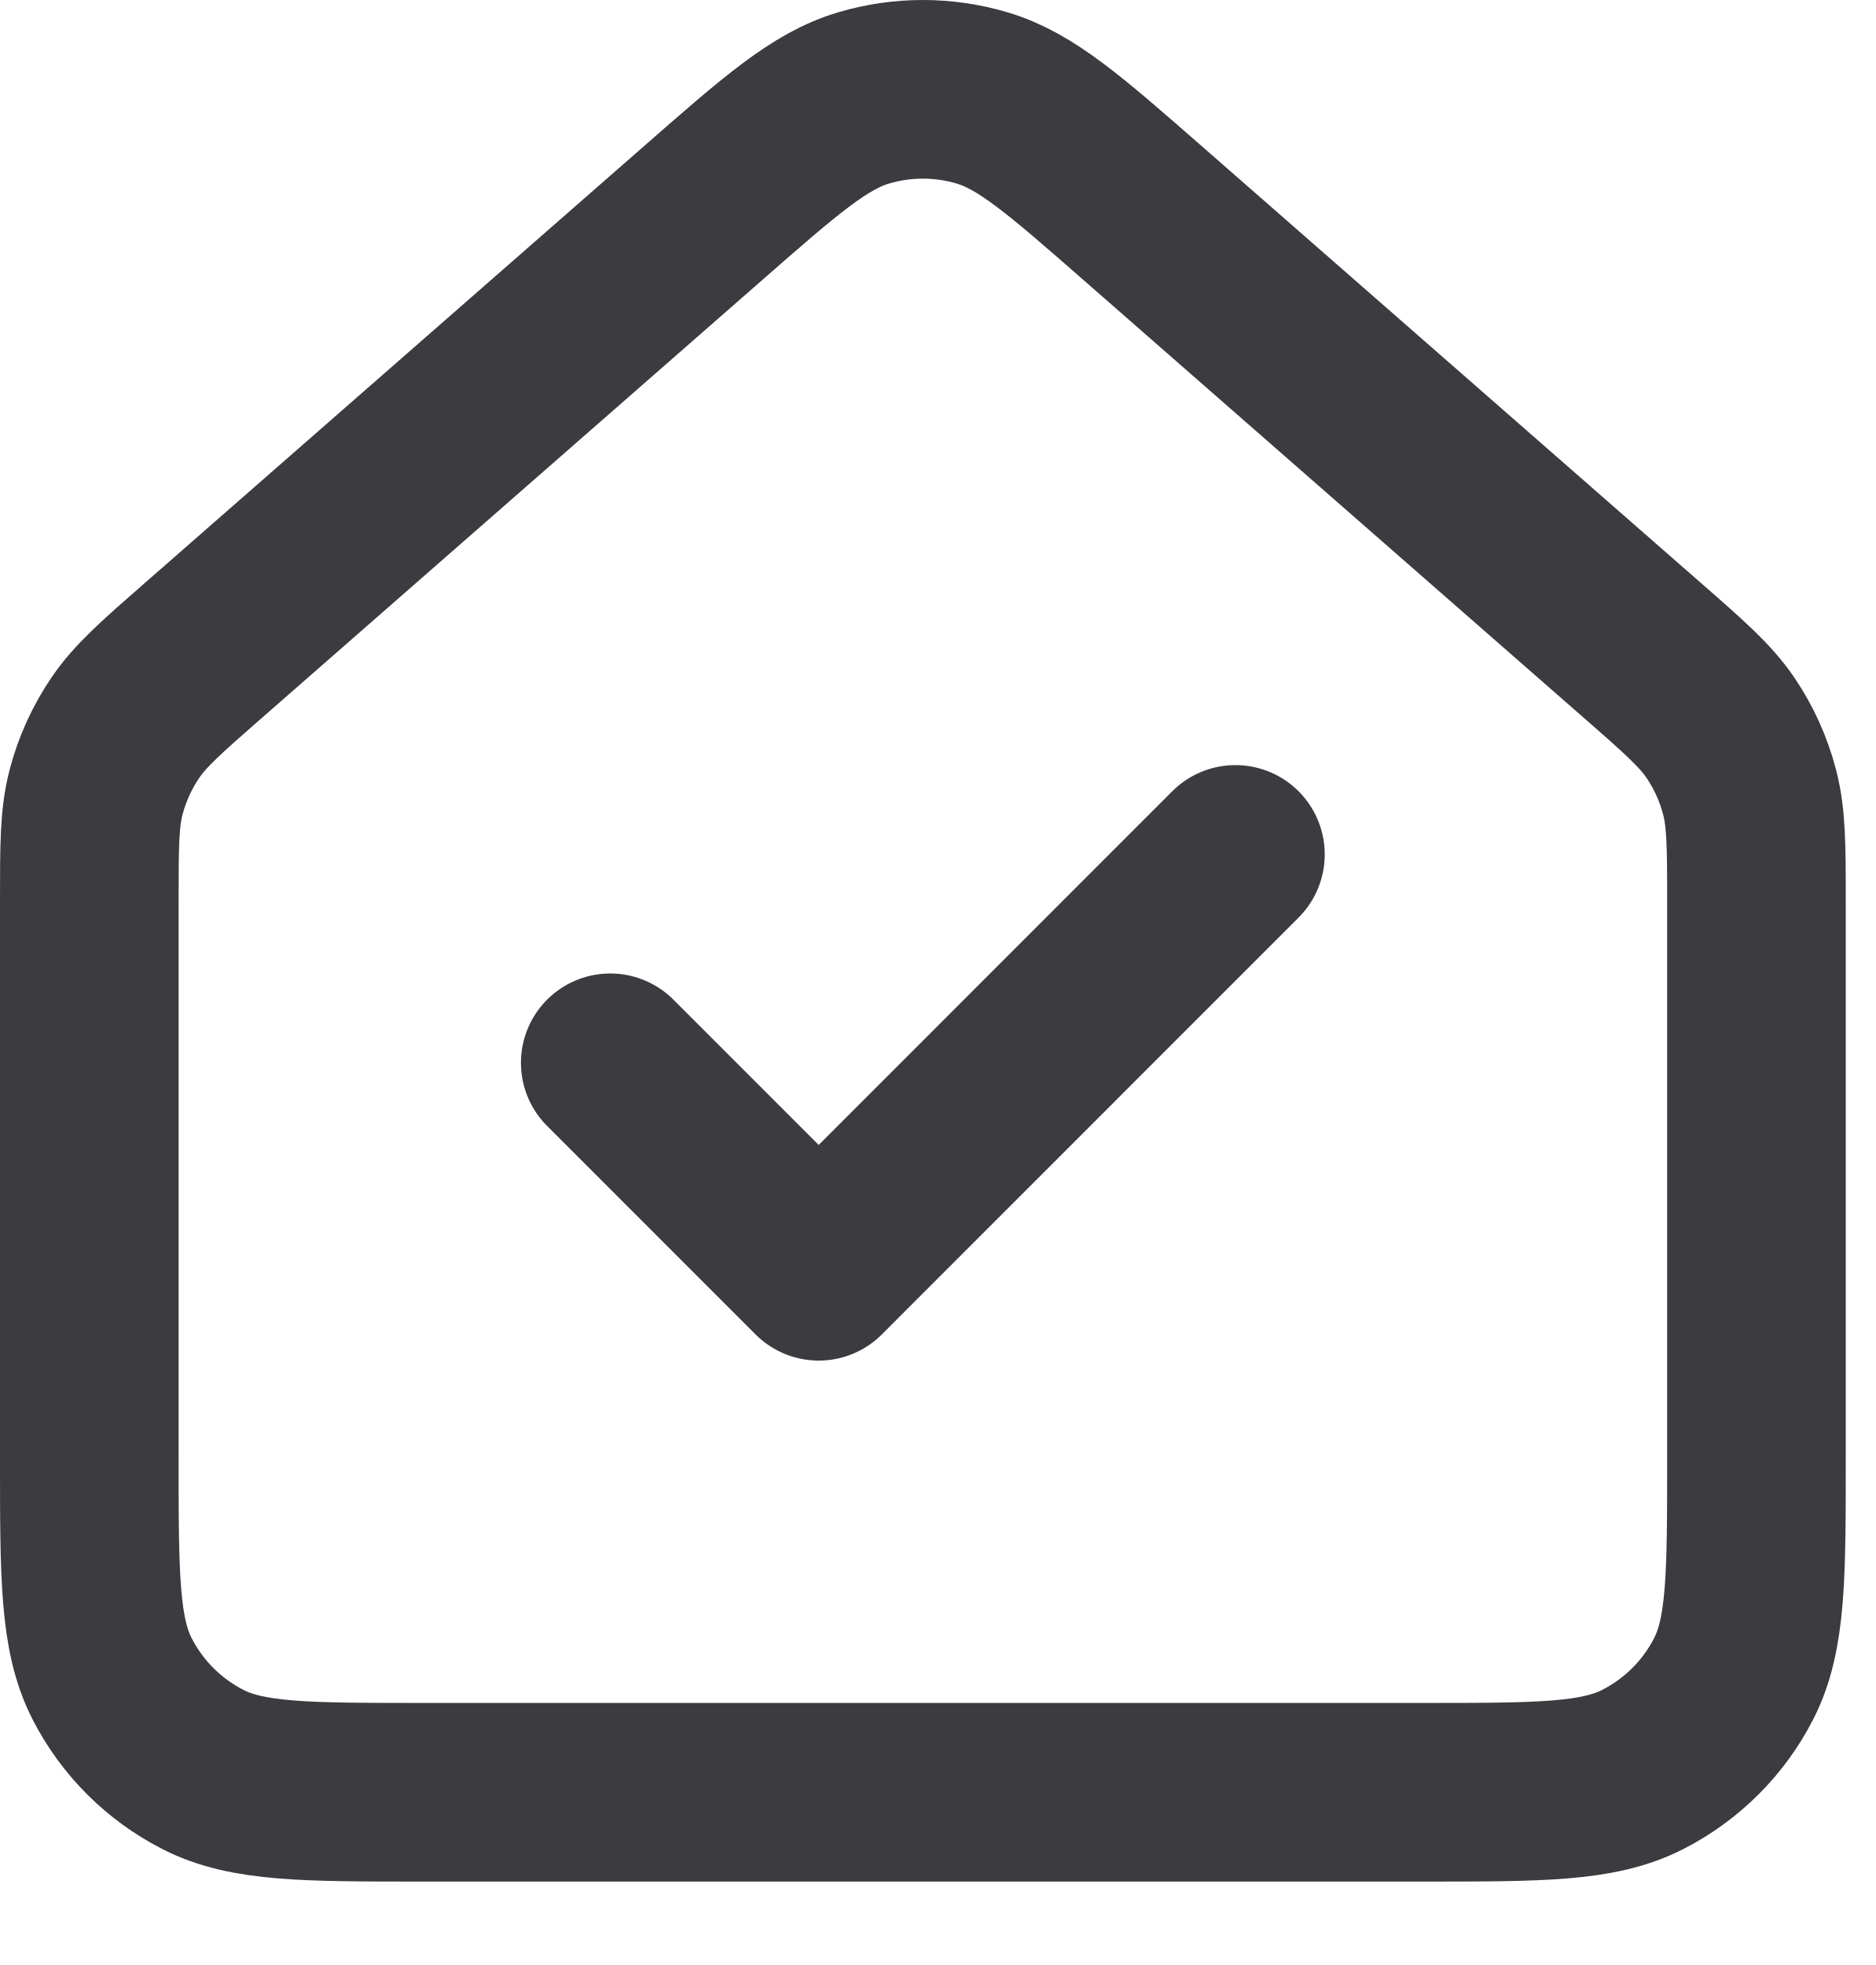
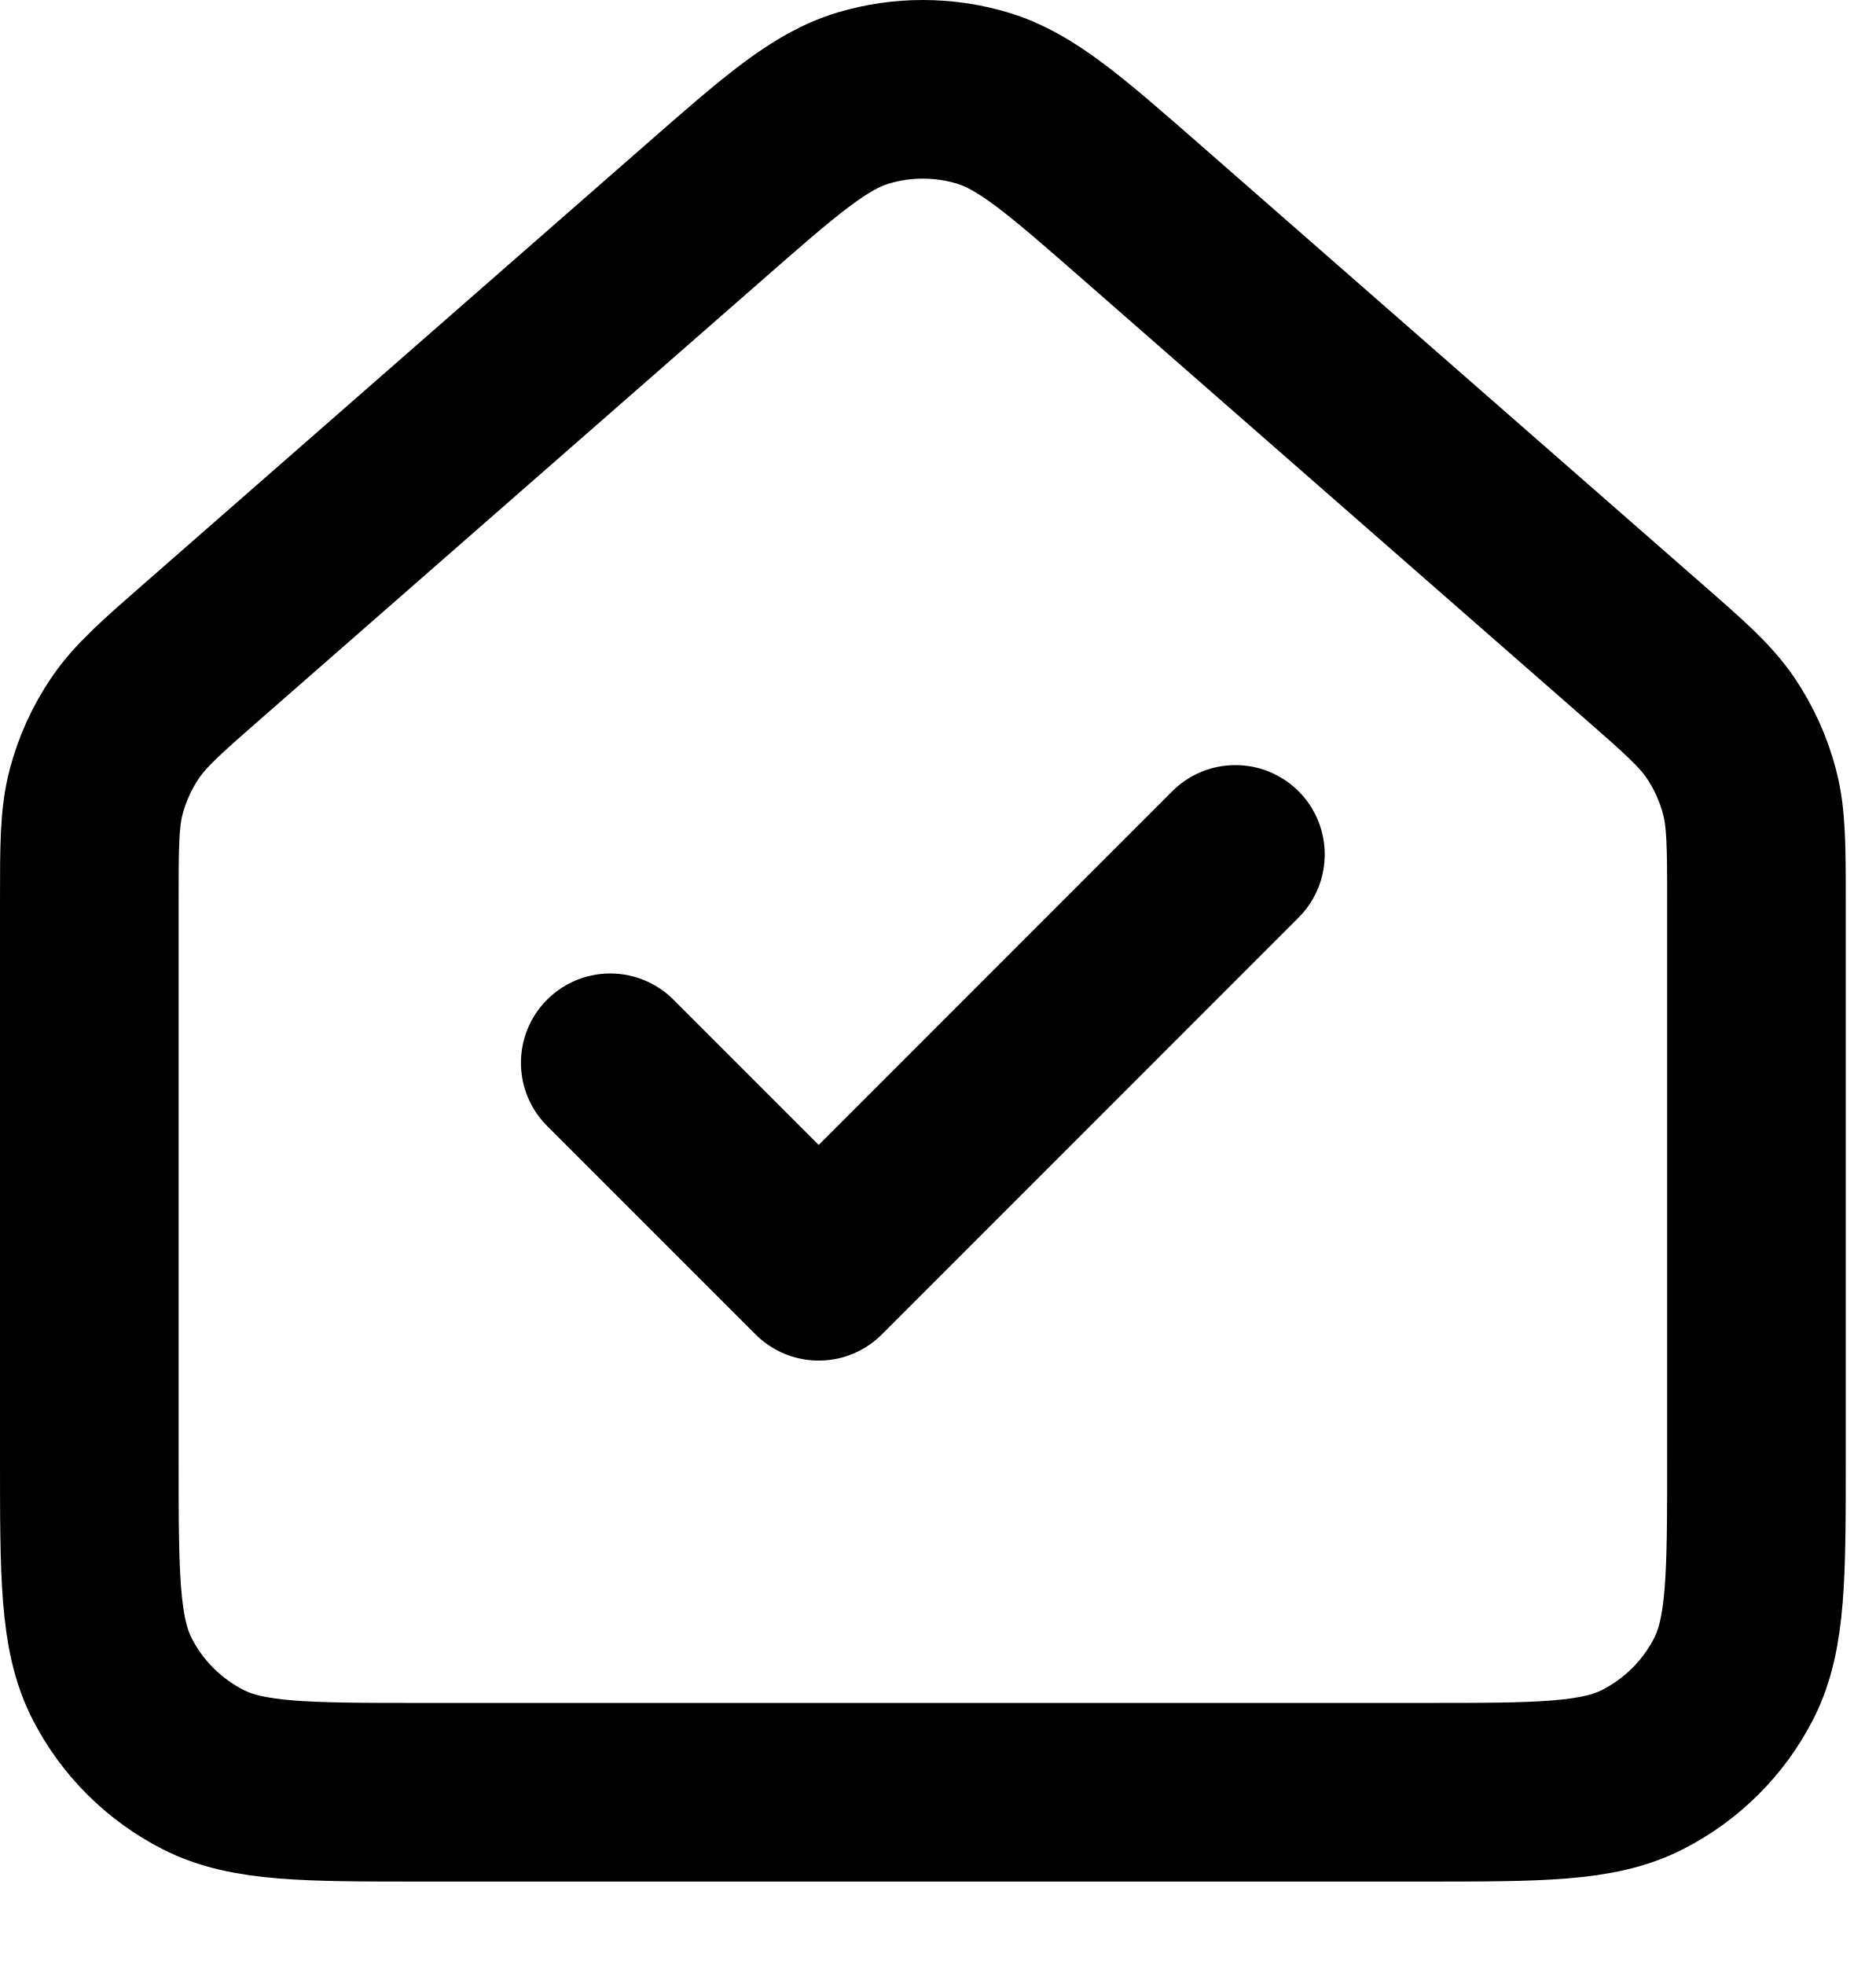
<svg xmlns="http://www.w3.org/2000/svg" width="21" height="22" viewBox="0 0 21 22" fill="none">
-   <path d="M13.833 9.566L9.167 14.233L6.833 11.899M1 16.333V10.094C1 9.47 1 9.158 1.076 8.868C1.143 8.611 1.254 8.368 1.403 8.148C1.572 7.9 1.806 7.694 2.275 7.284L7.877 2.382C8.746 1.621 9.181 1.241 9.671 1.096C10.103 0.968 10.563 0.968 10.995 1.096C11.485 1.241 11.921 1.622 12.792 2.384L18.392 7.284C18.861 7.694 19.095 7.9 19.264 8.148C19.413 8.368 19.523 8.611 19.59 8.868C19.666 9.158 19.667 9.47 19.667 10.094V16.337C19.667 17.641 19.667 18.294 19.413 18.793C19.189 19.232 18.831 19.588 18.392 19.812C17.893 20.066 17.241 20.066 15.937 20.066H4.73C3.425 20.066 2.772 20.066 2.274 19.812C1.835 19.588 1.478 19.232 1.254 18.793C1 18.294 1 17.64 1 16.333Z" stroke="#3B3B40" stroke-width="2" stroke-linecap="round" stroke-linejoin="round" />
+   <path d="M13.833 9.566L9.167 14.233L6.833 11.899M1 16.333V10.094C1 9.47 1 9.158 1.076 8.868C1.143 8.611 1.254 8.368 1.403 8.148C1.572 7.9 1.806 7.694 2.275 7.284L7.877 2.382C8.746 1.621 9.181 1.241 9.671 1.096C10.103 0.968 10.563 0.968 10.995 1.096C11.485 1.241 11.921 1.622 12.792 2.384L18.392 7.284C18.861 7.694 19.095 7.9 19.264 8.148C19.413 8.368 19.523 8.611 19.59 8.868C19.666 9.158 19.667 9.47 19.667 10.094V16.337C19.667 17.641 19.667 18.294 19.413 18.793C19.189 19.232 18.831 19.588 18.392 19.812C17.893 20.066 17.241 20.066 15.937 20.066H4.73C3.425 20.066 2.772 20.066 2.274 19.812C1.835 19.588 1.478 19.232 1.254 18.793C1 18.294 1 17.64 1 16.333Z" stroke="currentColor" stroke-width="2" stroke-linecap="round" stroke-linejoin="round" />
</svg>
